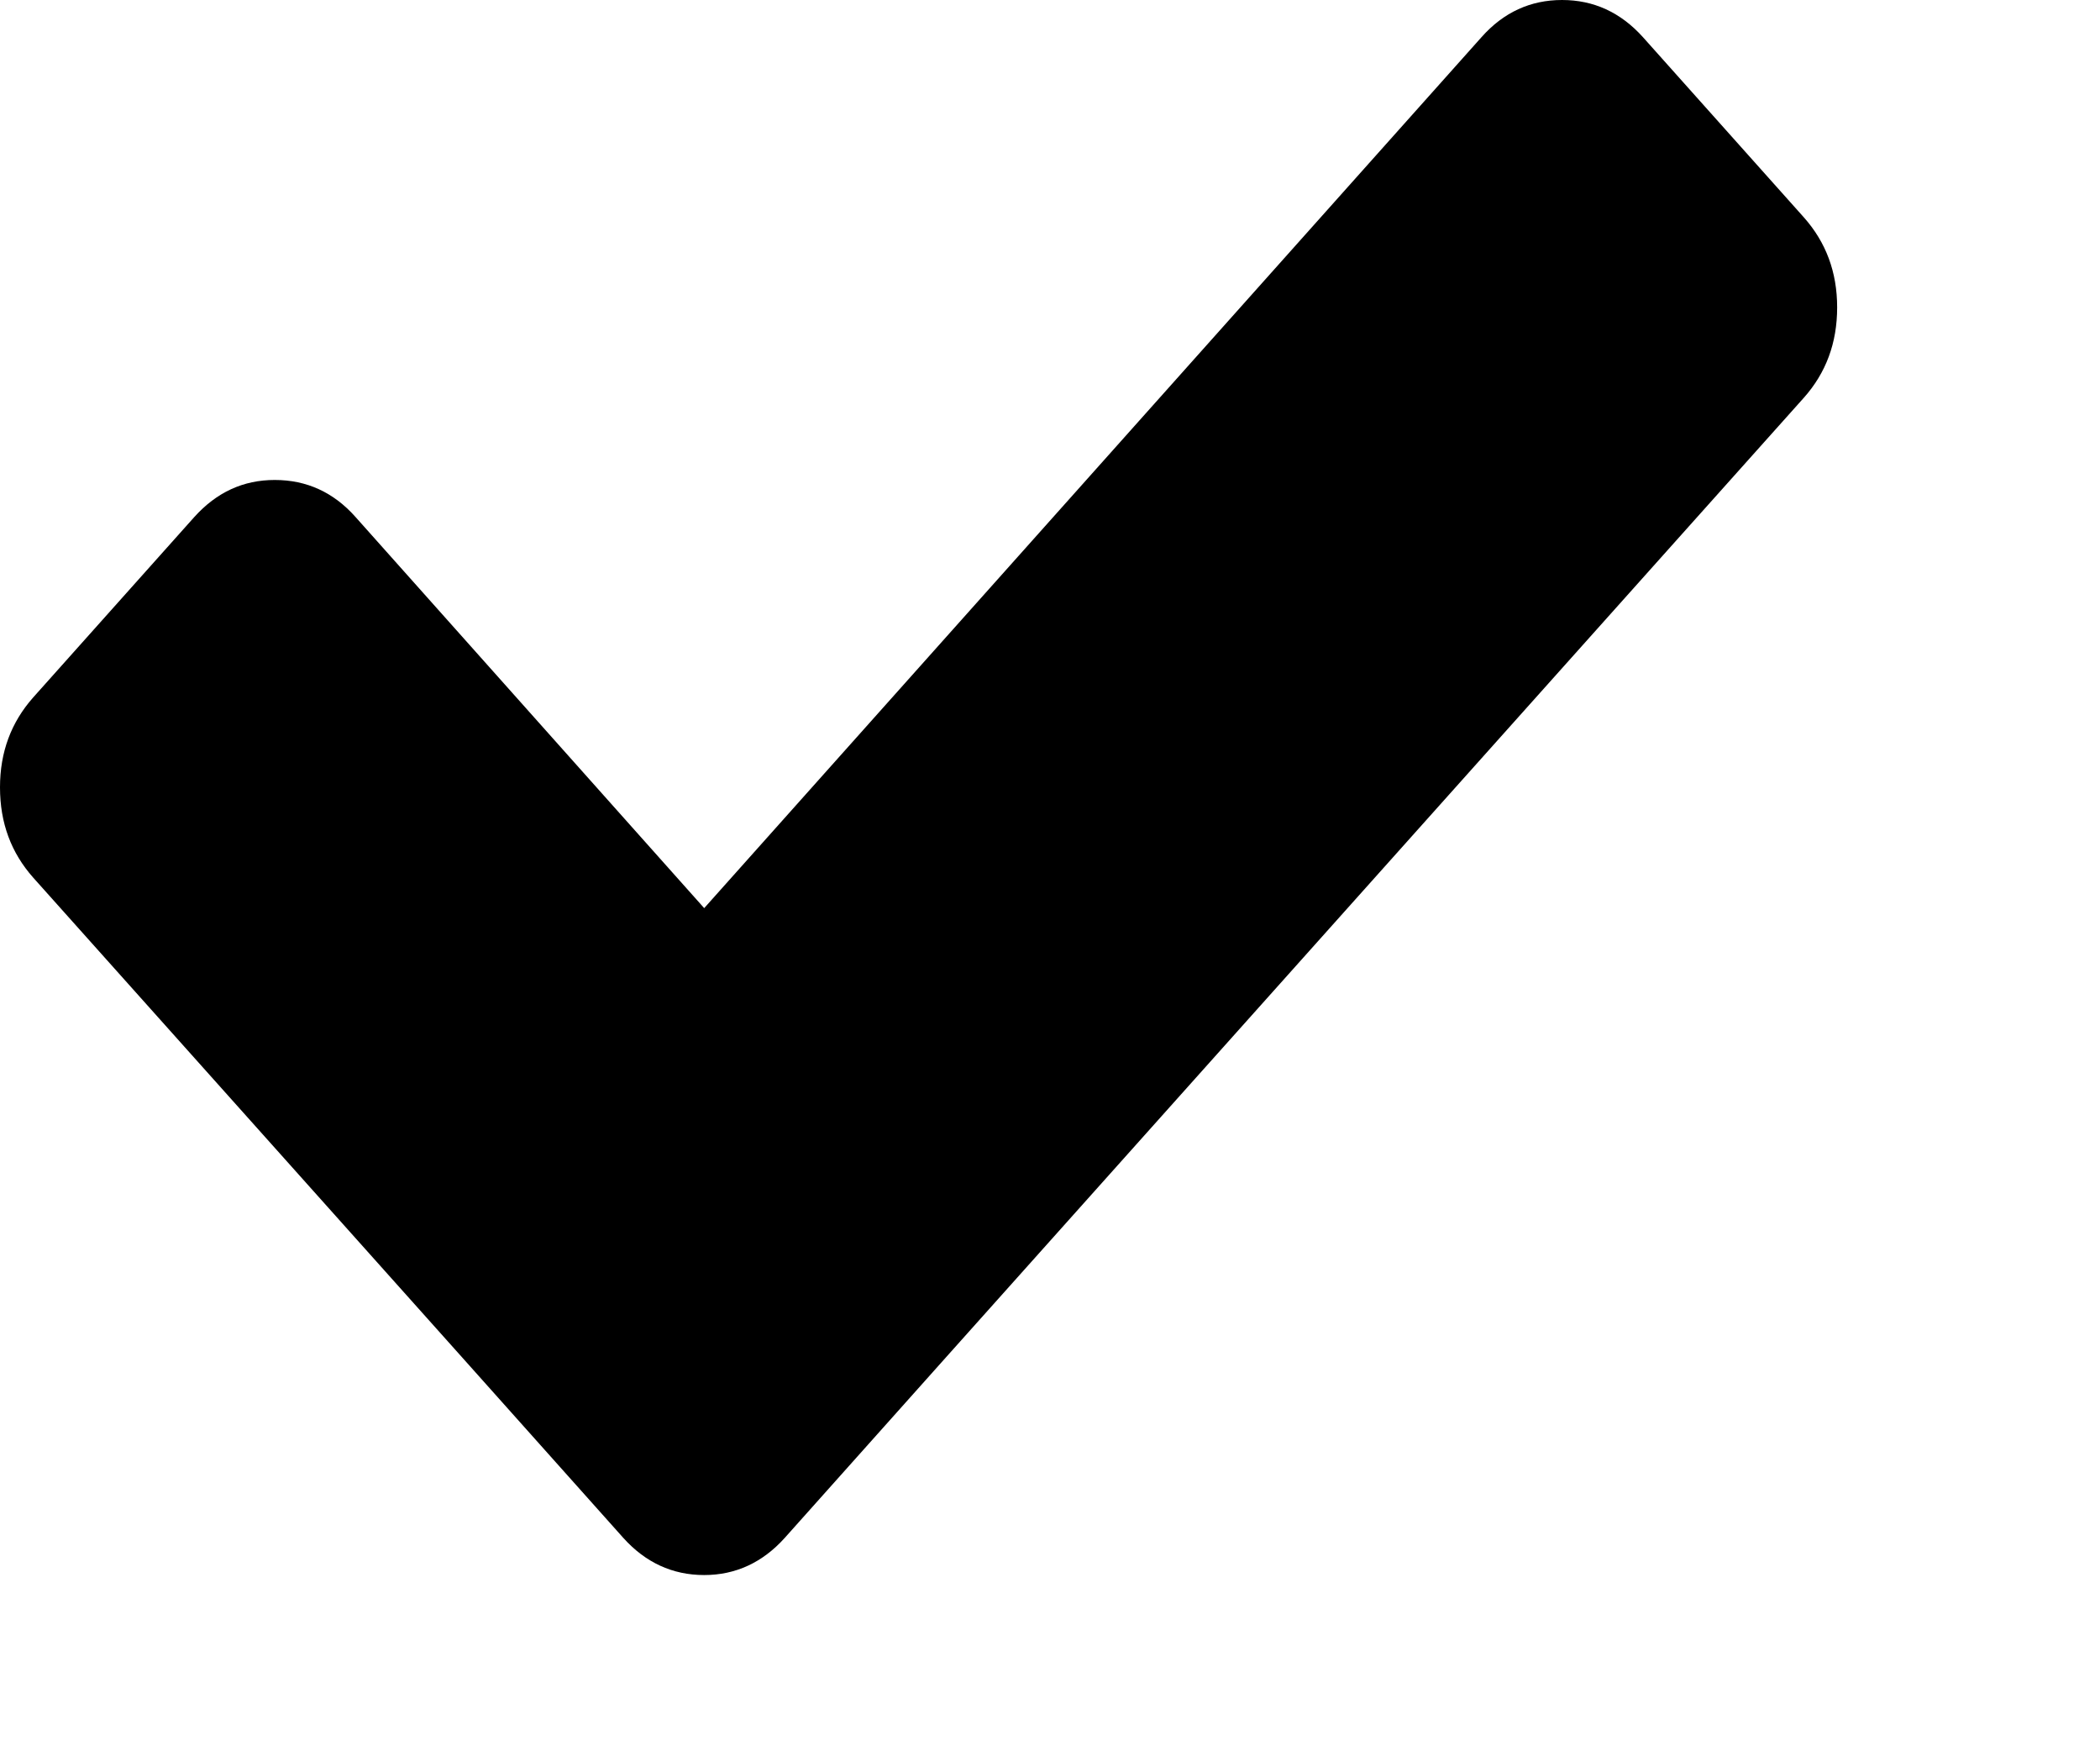
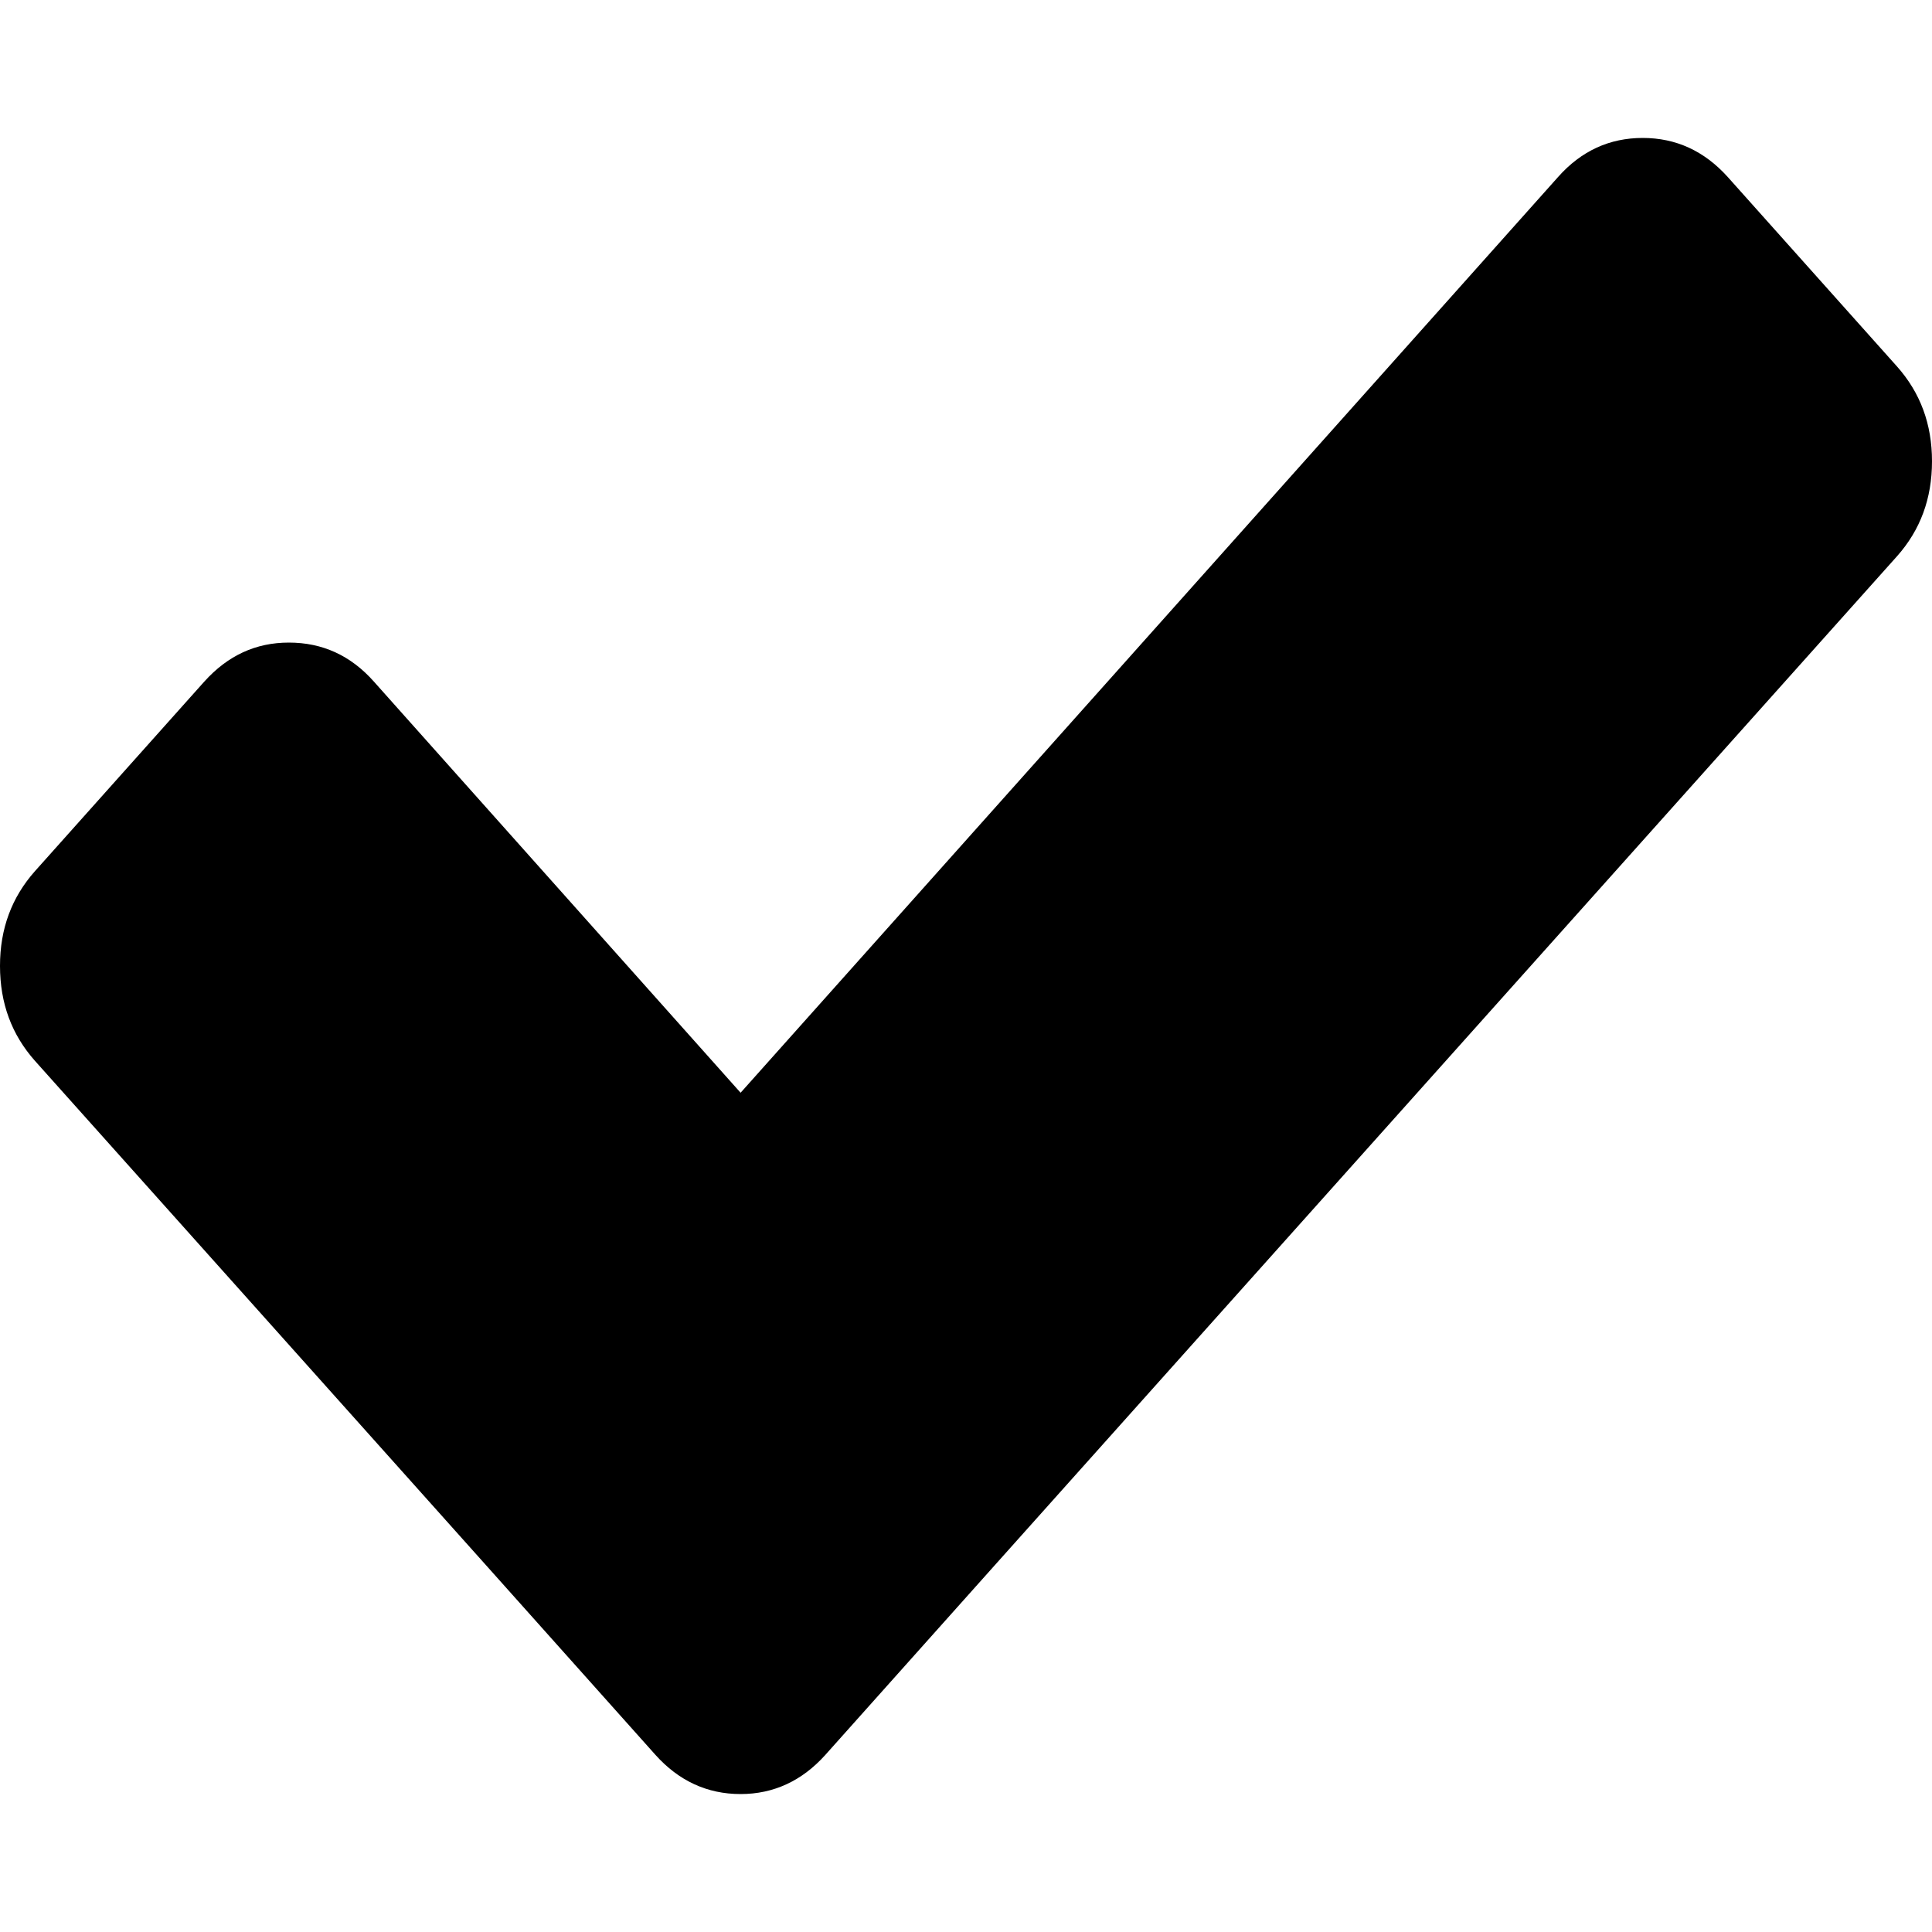
- <svg xmlns="http://www.w3.org/2000/svg" width="100%" height="100%" viewBox="0 0 6 5" version="1.1" xml:space="preserve" style="fill-rule:evenodd;clip-rule:evenodd;stroke-linejoin:round;stroke-miterlimit:1.414;">
-   <path d="M5.154,0.621l-0.46,-0.515c-0.064,-0.071 -0.141,-0.106 -0.231,-0.106c-0.09,0 -0.167,0.035 -0.23,0.106l-2.221,2.488l-0.996,-1.117c-0.063,-0.071 -0.14,-0.106 -0.231,-0.106c-0.09,0 -0.166,0.035 -0.23,0.106l-0.46,0.515c-0.063,0.071 -0.095,0.156 -0.095,0.257c0,0.102 0.032,0.187 0.095,0.258l1.226,1.371l0.46,0.515c0.063,0.07 0.14,0.106 0.231,0.106c0.09,0 0.167,-0.036 0.23,-0.106l0.46,-0.515l2.452,-2.742c0.063,-0.071 0.095,-0.156 0.095,-0.258c0,-0.101 -0.032,-0.186 -0.095,-0.257Z" />
+ <svg xmlns="http://www.w3.org/2000/svg" viewBox="0 0 15 15">
+   <path fill="fillCurrent" d="M14.729,2.846l-1.315-1.472c-0.183-0.203-0.403-0.303-0.66-0.303s-0.477,0.1-0.657,0.303 L5.75,8.484L2.903,5.292c-0.18-0.203-0.4-0.303-0.66-0.303c-0.257,0-0.474,0.1-0.657,0.303 L0.271,6.764C0.091,6.967,0,7.21,0,7.499c0,0.291,0.091,0.534,0.271,0.737L3.775,12.154l1.315,1.472 c0.18,0.2,0.4,0.303,0.66,0.303c0.257,0,0.477-0.103,0.657-0.303l1.315-1.472l7.007-7.836 C14.909,4.115,15,3.872,15,3.581C15,3.292,14.909,3.049,14.729,2.846L14.729,2.846z" />
</svg>
